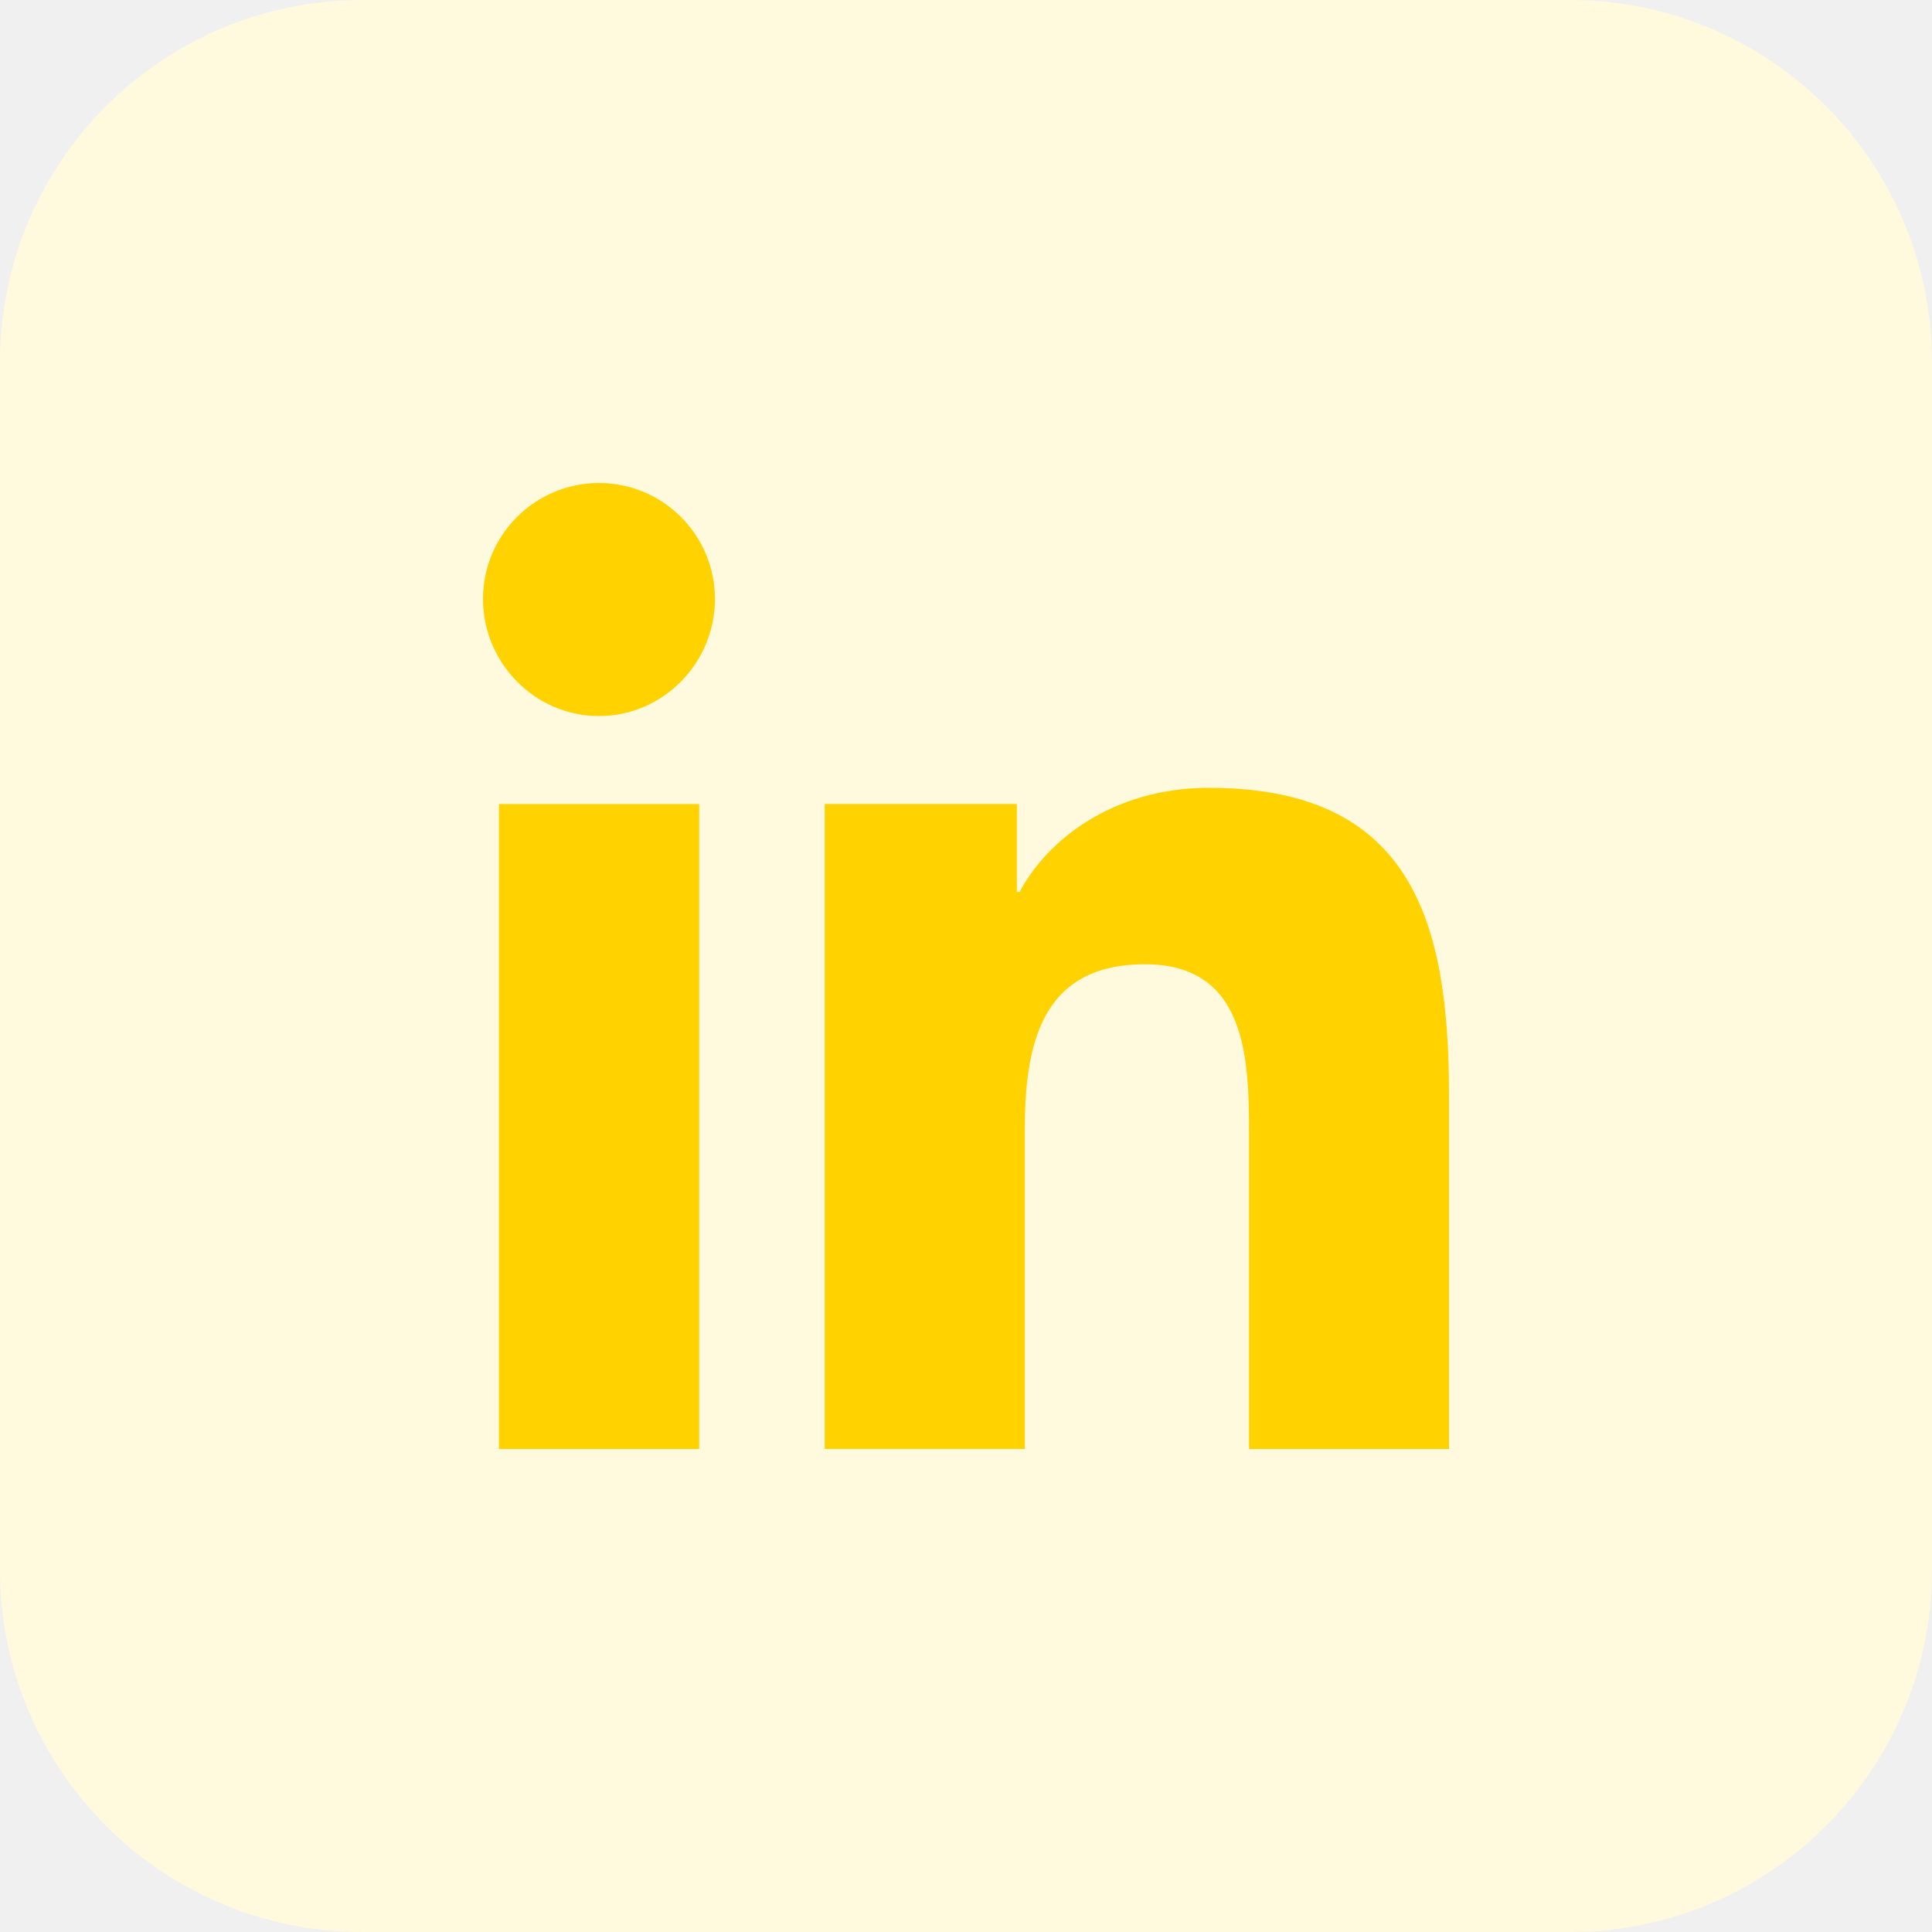
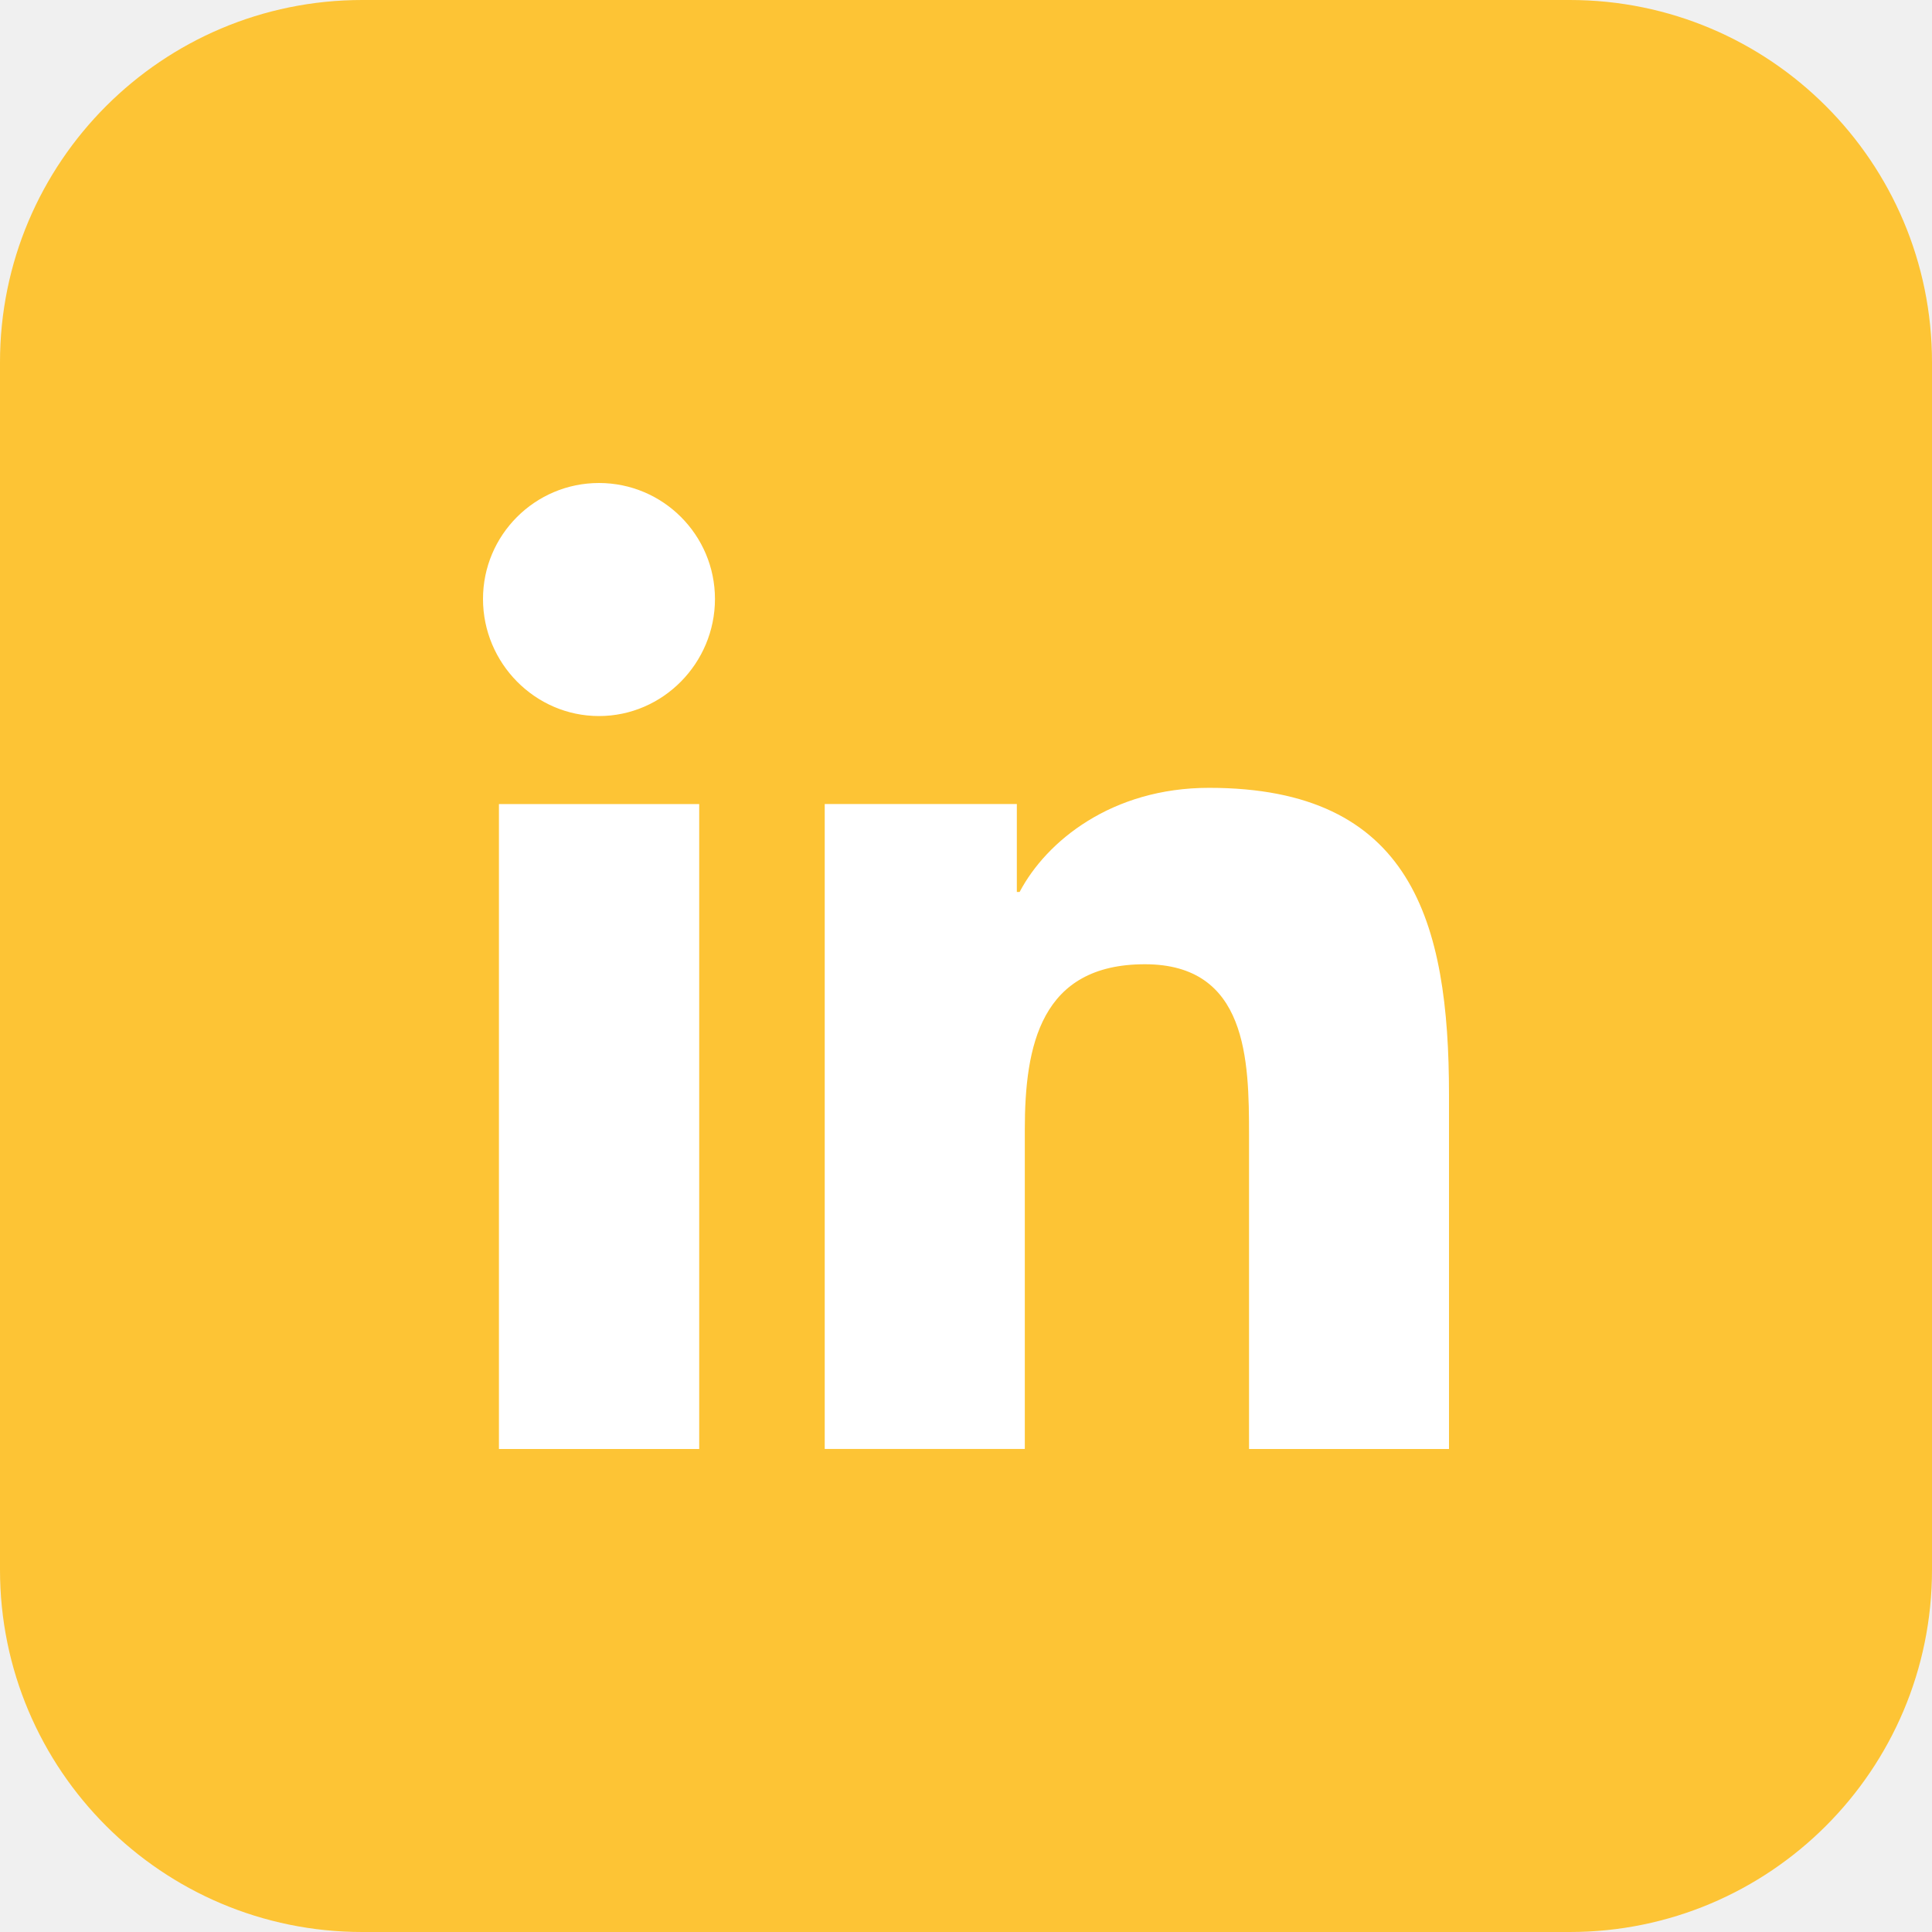
<svg xmlns="http://www.w3.org/2000/svg" id="Bold" enable-background="new 0 0 32 32" height="512" viewBox="0 0 32 32" width="512">
-   <path d="m26 32h-20c-3.314 0-6-2.686-6-6v-20c0-3.314 2.686-6 6-6h20c3.314 0 6 2.686 6 6v20c0 3.314-2.686 6-6 6z" fill="#fff9dd" />
-   <path d="m23.996 24 .004-.001v-5.868c0-2.871-.618-5.082-3.974-5.082-1.613 0-2.696.885-3.138 1.725h-.046v-1.457h-3.182v10.682h3.314v-5.289c0-1.393.264-2.739 1.989-2.739 1.699 0 1.725 1.589 1.725 2.829v5.2z" fill="#ffd200" />
-   <g fill="#ffd200">
+   <path d="m26 32h-20c-3.314 0-6-2.686-6-6v-20c0-3.314 2.686-6 6-6h20c3.314 0 6 2.686 6 6v20c0 3.314-2.686 6-6 6z" fill="#fdc435" />
+   <path d="m23.996 24 .004-.001v-5.868c0-2.871-.618-5.082-3.974-5.082-1.613 0-2.696.885-3.138 1.725h-.046v-1.457h-3.182v10.682h3.314v-5.289c0-1.393.264-2.739 1.989-2.739 1.699 0 1.725 1.589 1.725 2.829v5.2z" fill="#ffffff" />
+   <g fill="#ffffff">
    <path d="m8.264 13.318h3.317v10.682h-3.317z" />
    <path d="m9.921 8c-1.06 0-1.921.861-1.921 1.921 0 1.061.861 1.939 1.921 1.939s1.921-.878 1.921-1.939c0-1.06-.861-1.921-1.921-1.921z" />
  </g>
</svg>
